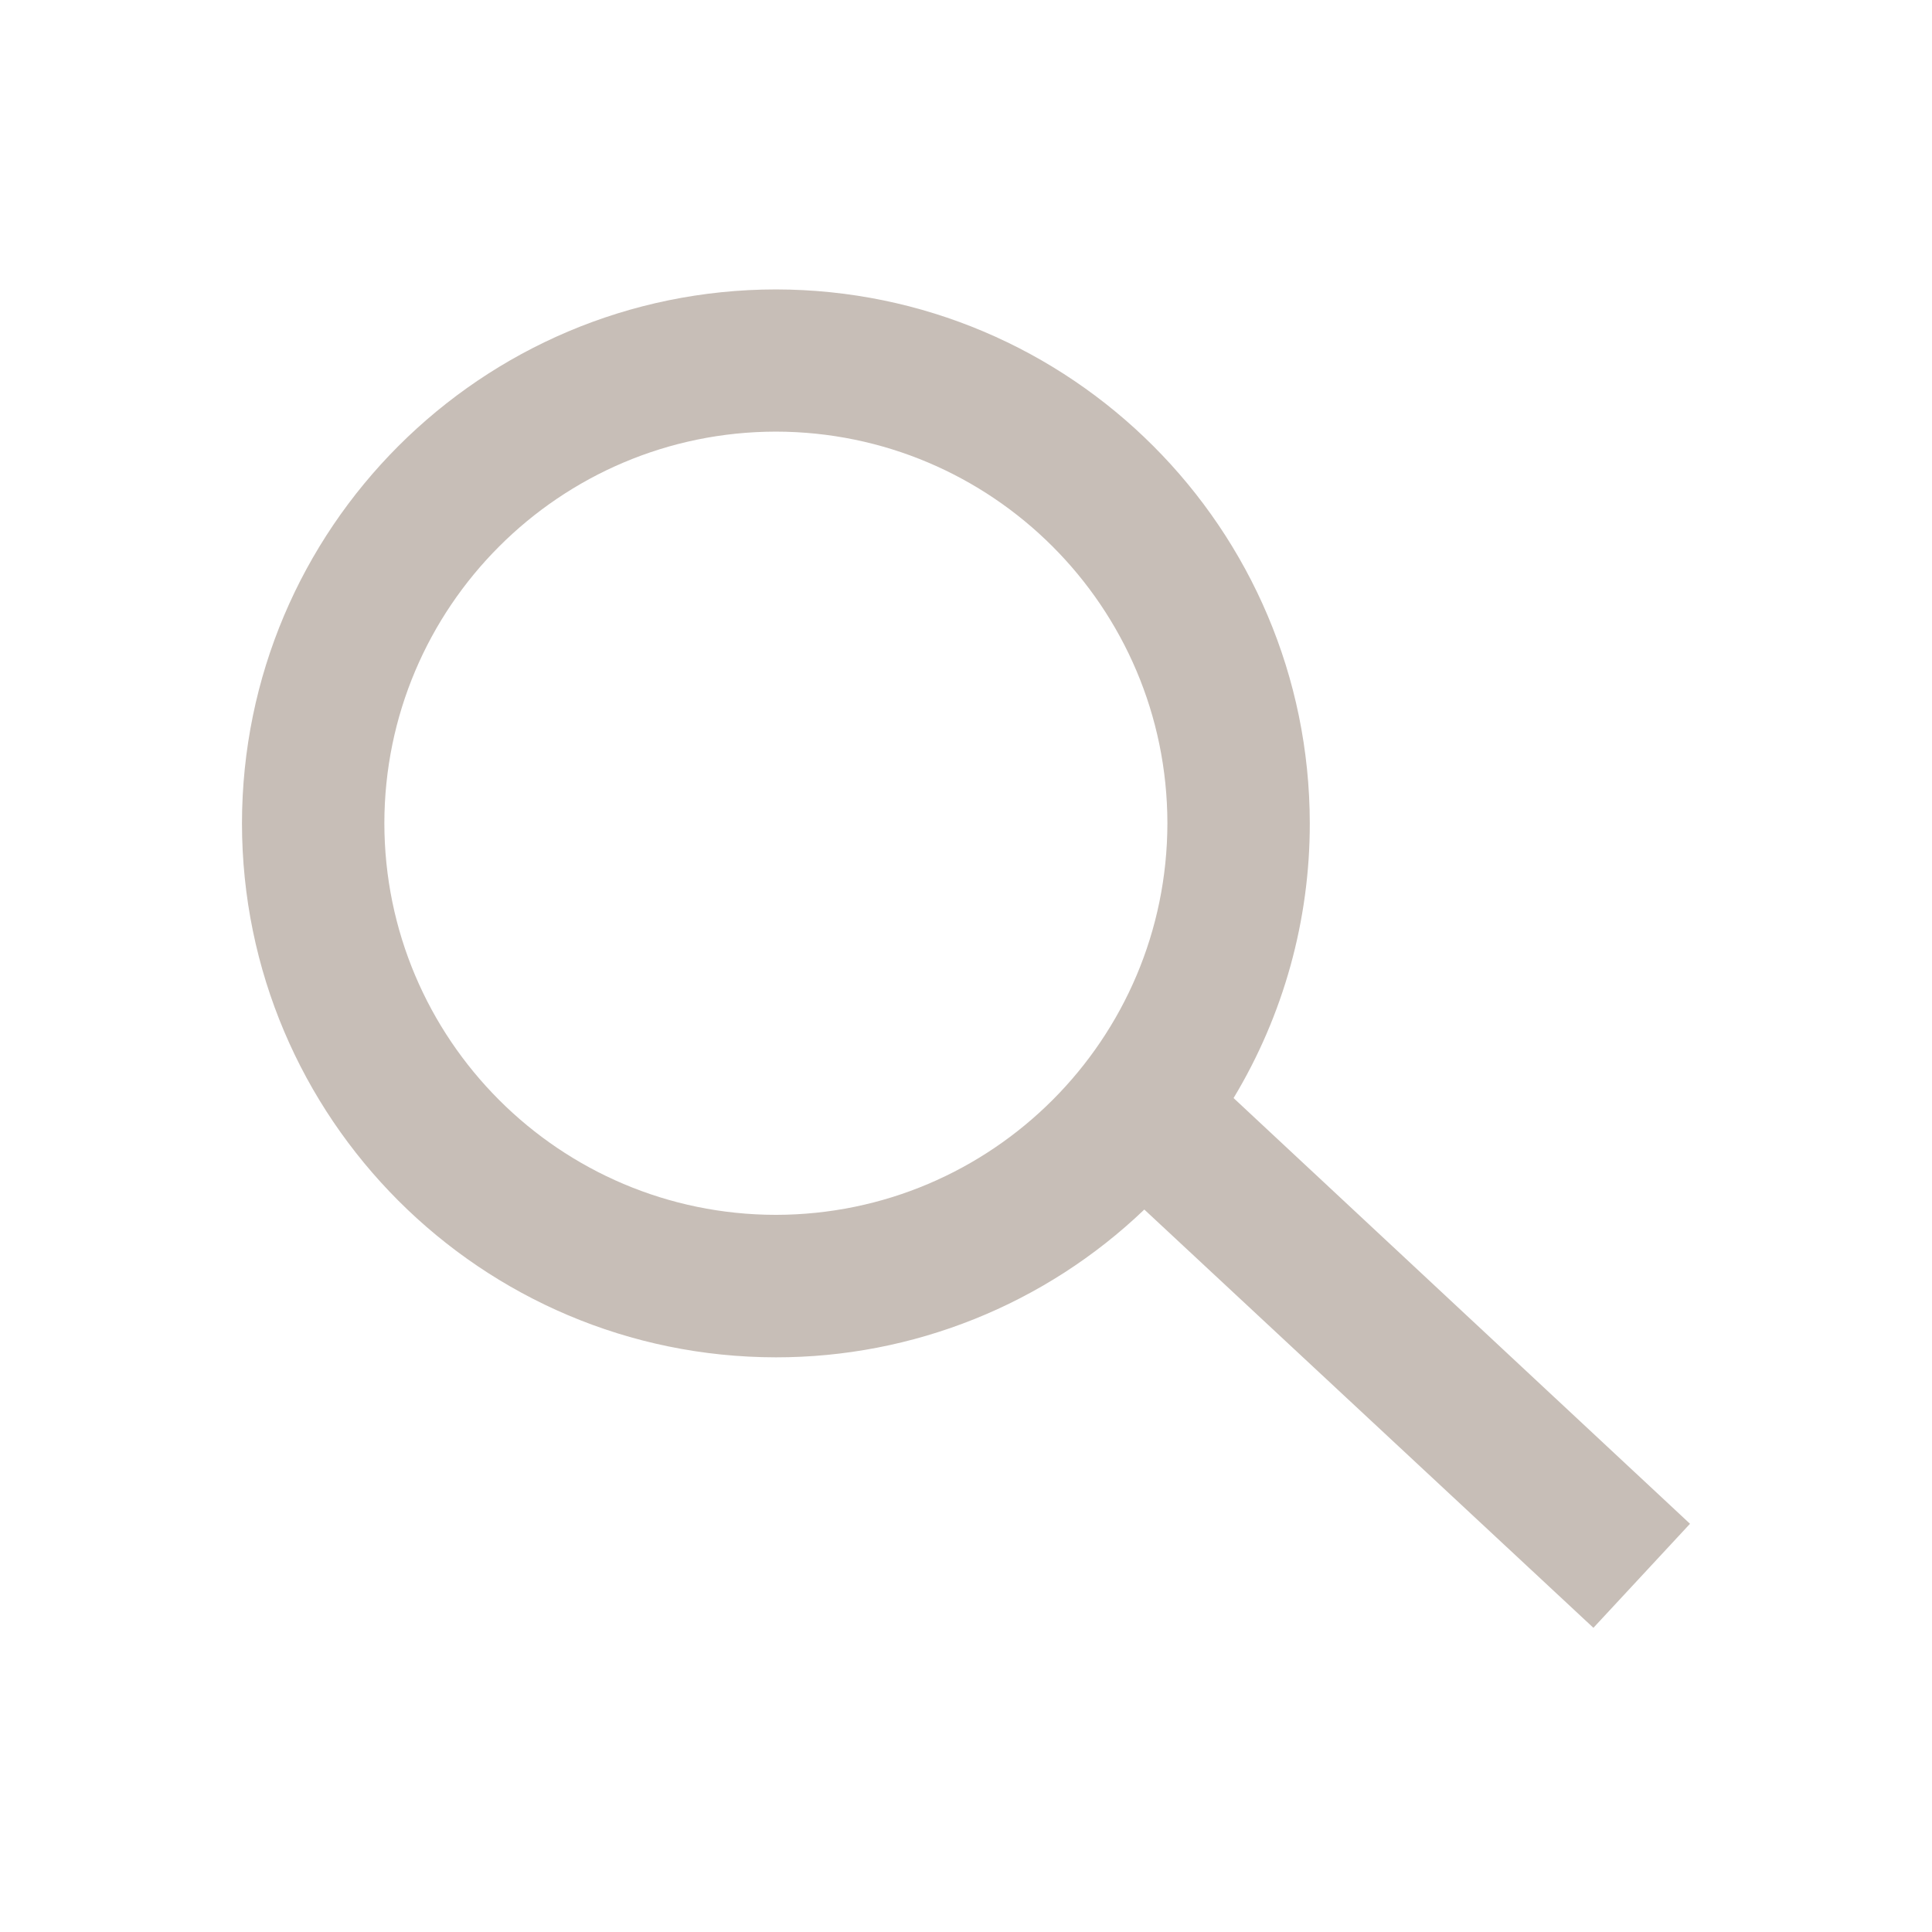
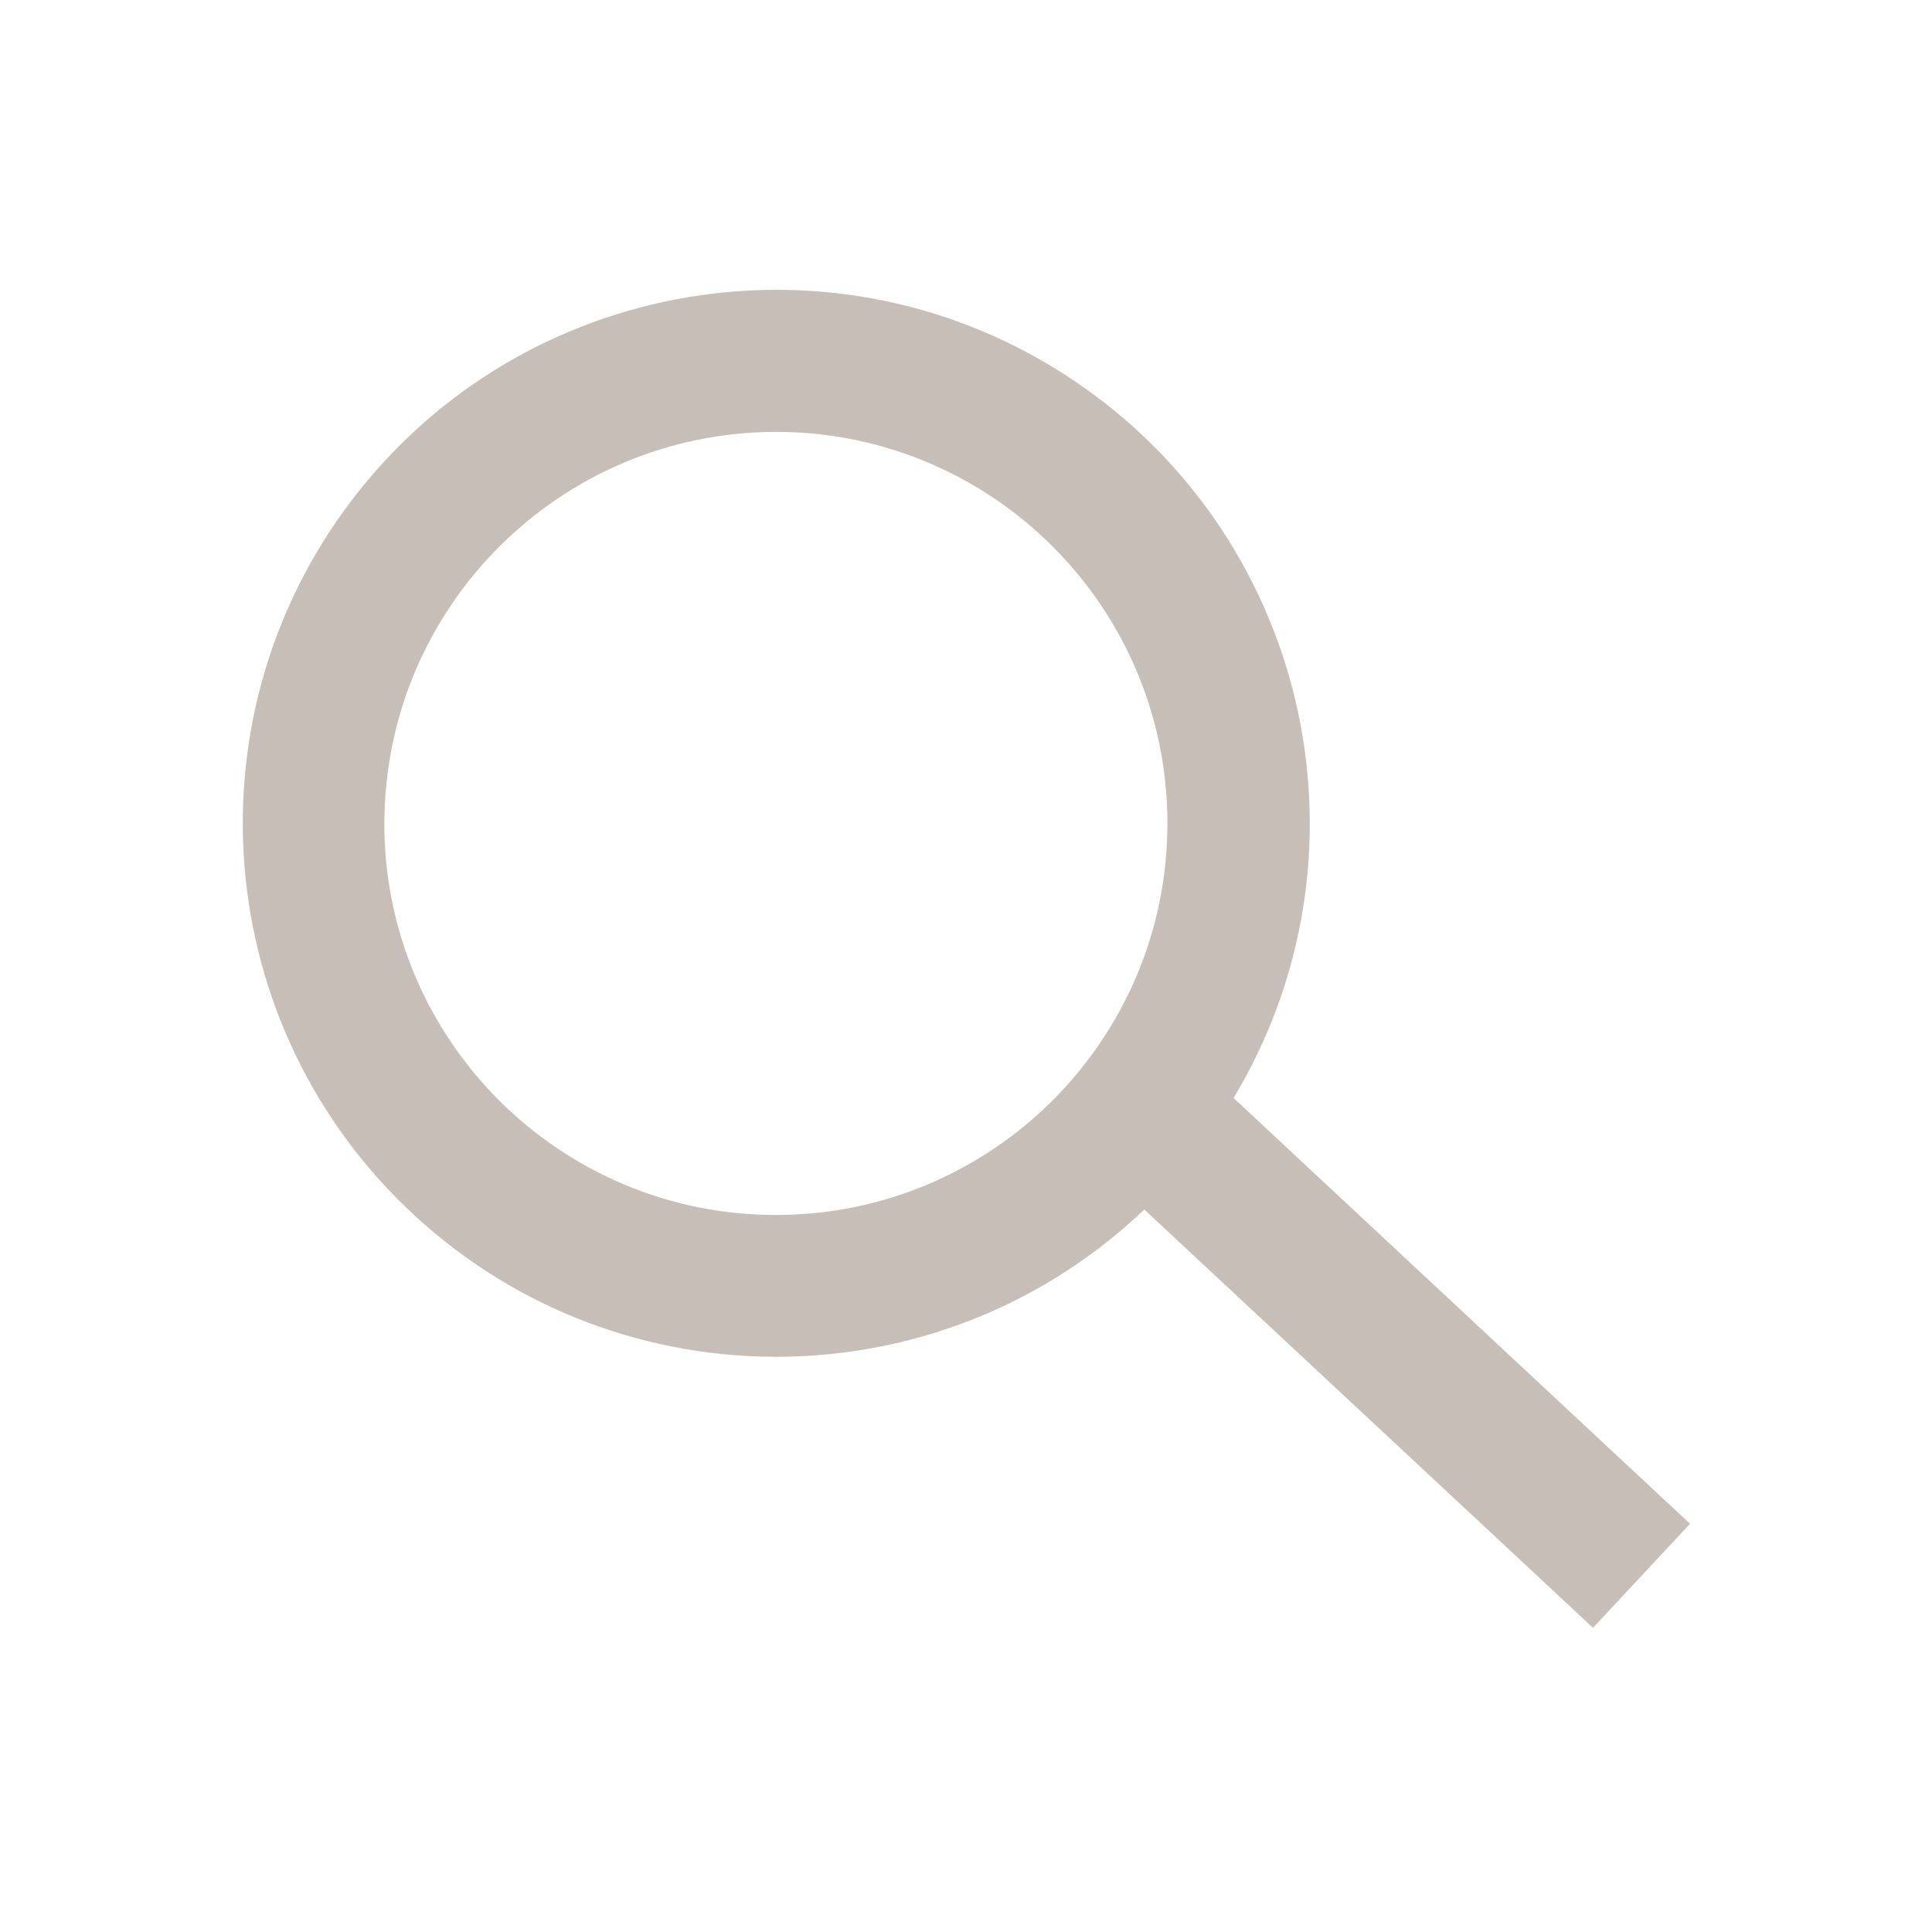
- <svg xmlns="http://www.w3.org/2000/svg" width="20" height="20" viewBox="0 0 20 20">
+ <svg xmlns="http://www.w3.org/2000/svg" width="24" height="24" viewBox="0 0 24 24">
+   <defs>
+     <style>
+       .cls-1 {
+         fill: #c7beb7;
+       }
+ 
+       .cls-2, .cls-4 {
+         fill: none;
+       }
+ 
+       .cls-2 {
+         stroke: #707070;
+         opacity: 0;
+       }
+ 
+       .cls-3 {
+         stroke: none;
+       }
+     </style>
+   </defs>
  <g id="General_1" data-name="General 1" transform="translate(-161 -505)">
-     <path id="General_1-2" data-name="General 1" d="M4857.342-9580.475a5.509,5.509,0,0,1-3.814,1.53,5.532,5.532,0,0,1-5.527-5.528,5.532,5.532,0,0,1,5.527-5.527,5.533,5.533,0,0,1,5.527,5.527,5.5,5.5,0,0,1-.789,2.844l4.725,4.407-1,1.077Zm-7.867-4a4.058,4.058,0,0,0,4.053,4.055,4.059,4.059,0,0,0,4.053-4.055,4.059,4.059,0,0,0-4.053-4.053A4.058,4.058,0,0,0,4849.475-9584.473Z" transform="translate(-4684.496 10097.996)" fill="#c7beb7" />
-     <g id="Rectangle_1935" data-name="Rectangle 1935" transform="translate(161 505)" fill="none" stroke="#707070" stroke-width="1" opacity="0">
-       <rect width="20" height="20" stroke="none" />
-       <rect x="0.5" y="0.5" width="19" height="19" fill="none" />
+     <path id="General_1-2" data-name="General 1" class="cls-1" d="M11.209,11.43a6.627,6.627,0,1,1,1.109-1.385l5.67,5.289-1.205,1.292Zm-9.441-4.8A4.864,4.864,0,1,0,6.632,1.77,4.87,4.87,0,0,0,1.769,6.633Z" transform="translate(164.006 508.595)" />
+     <g id="Rectangle_1935" data-name="Rectangle 1935" class="cls-2" transform="translate(161 505)">
+       <rect class="cls-3" width="24" height="24" />
+       <rect class="cls-4" x="0.5" y="0.5" width="23" height="23" />
    </g>
  </g>
</svg>
